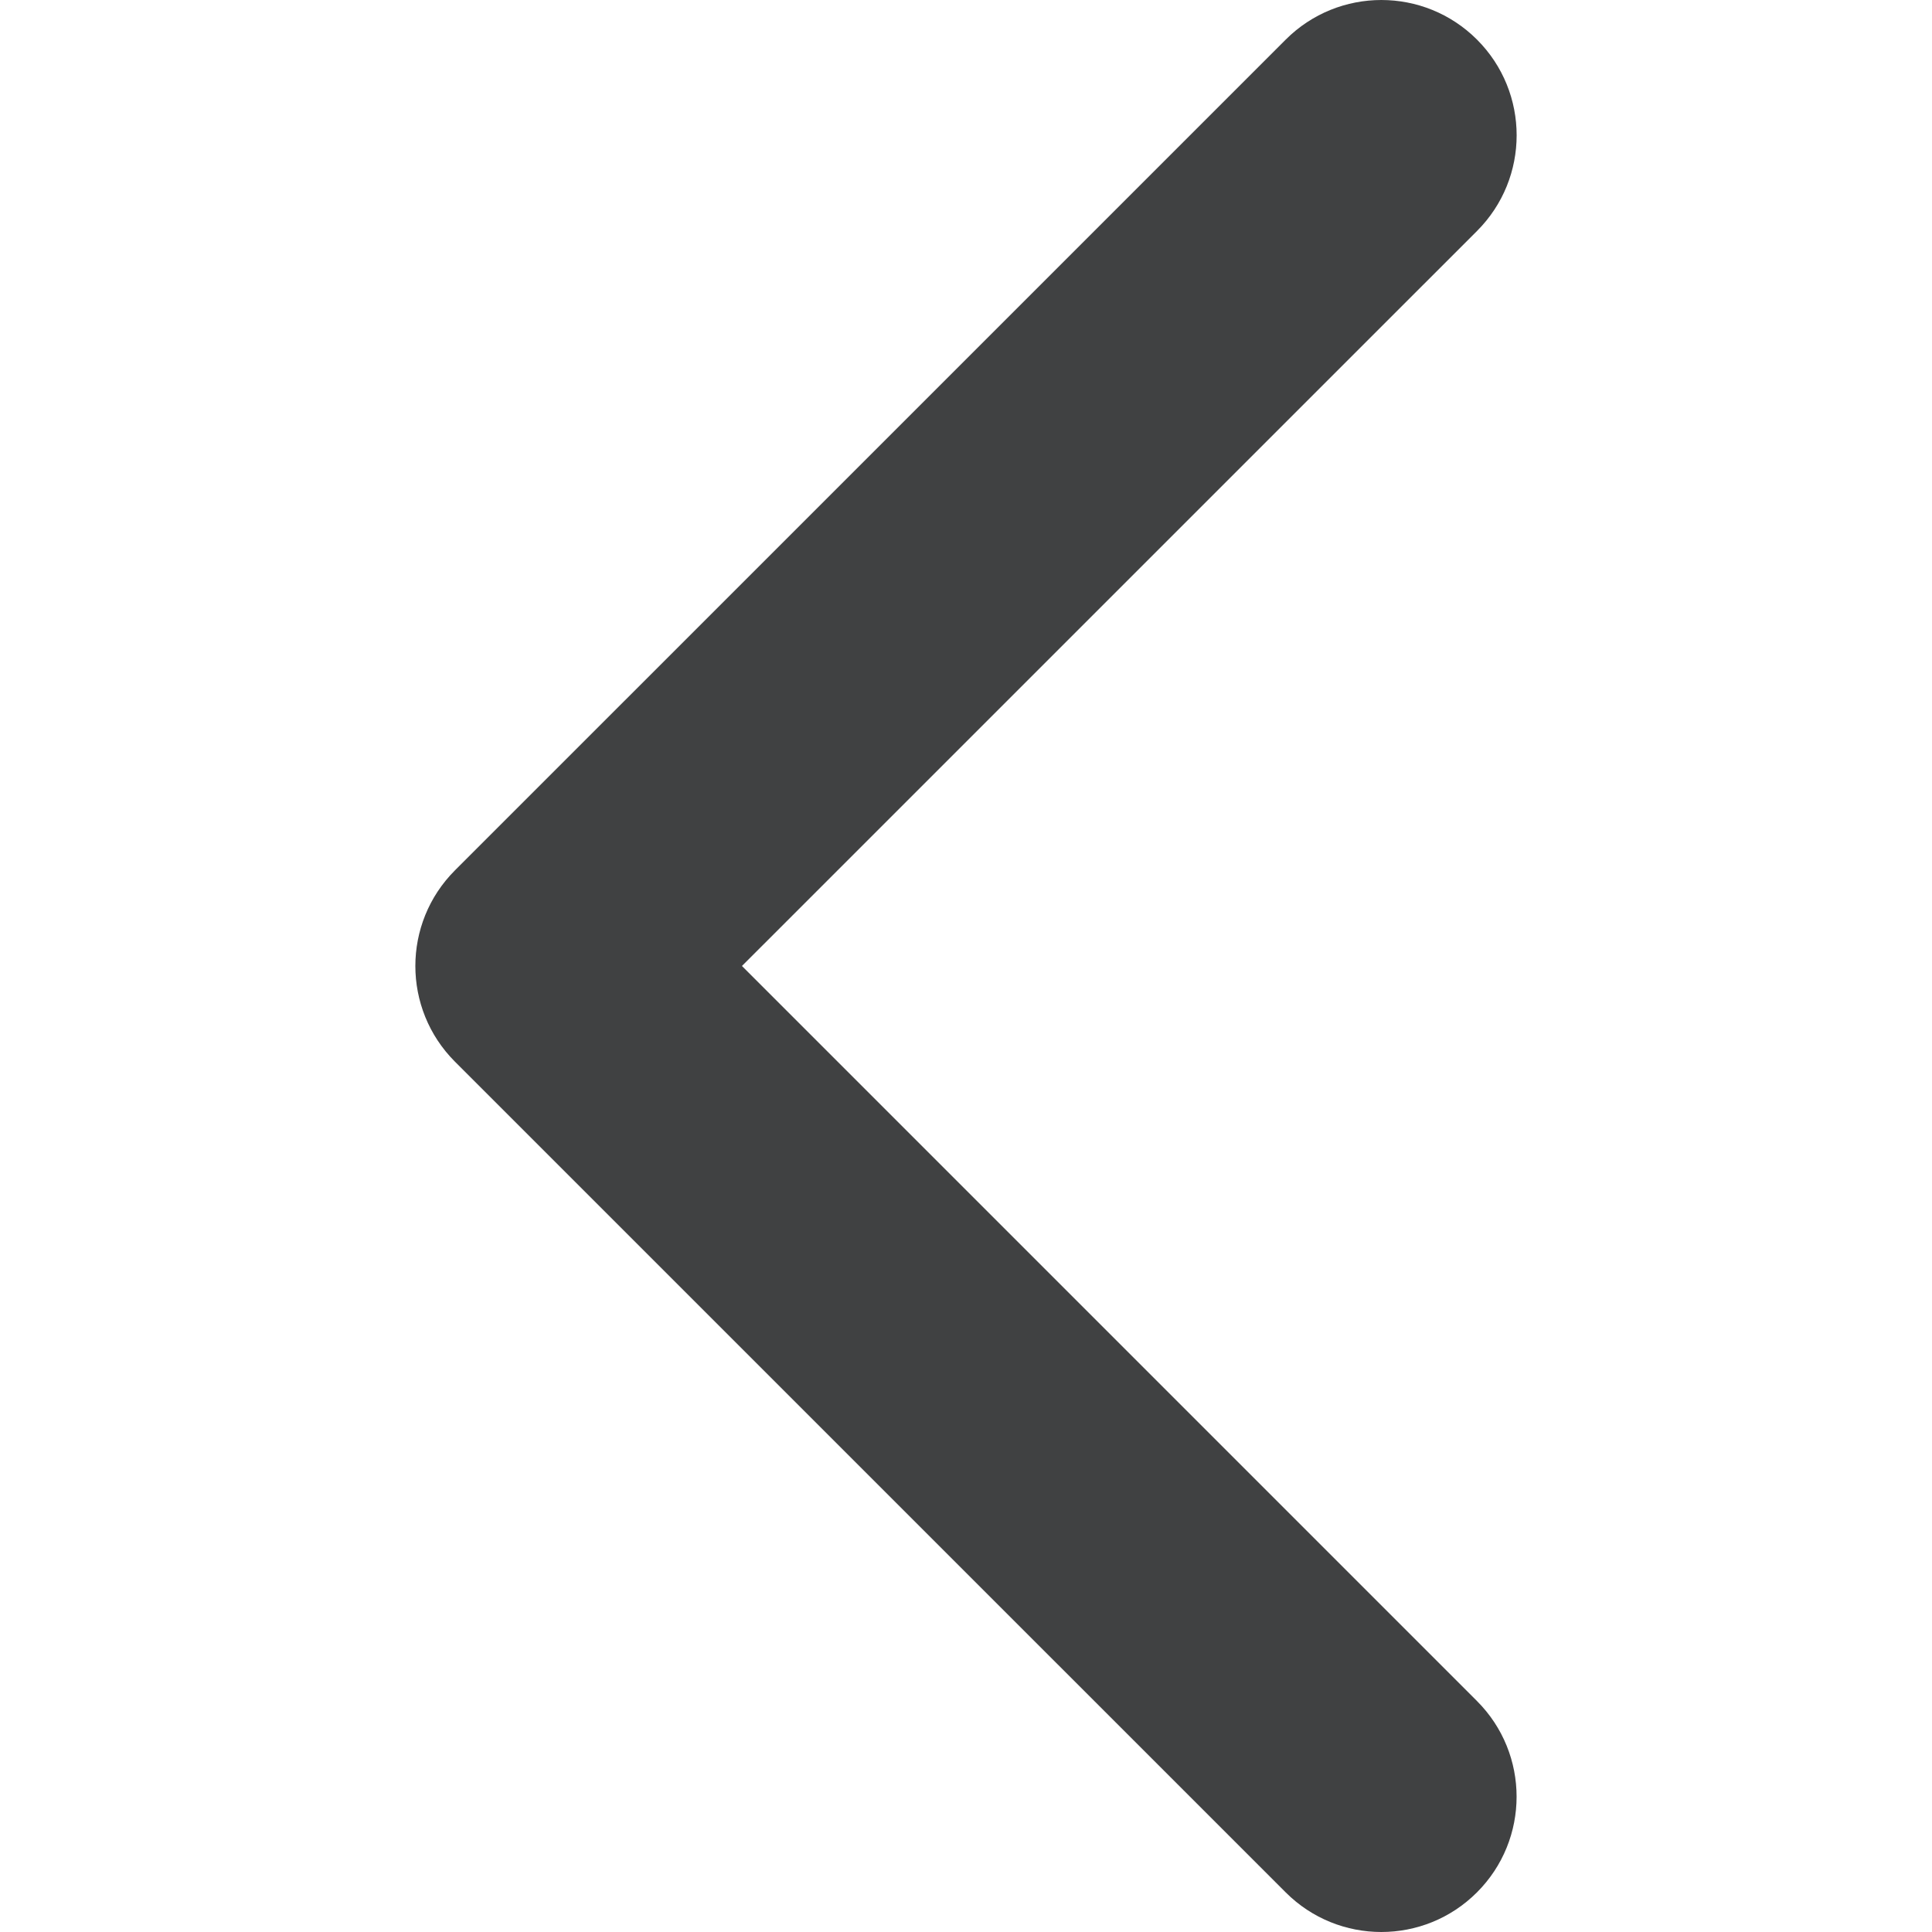
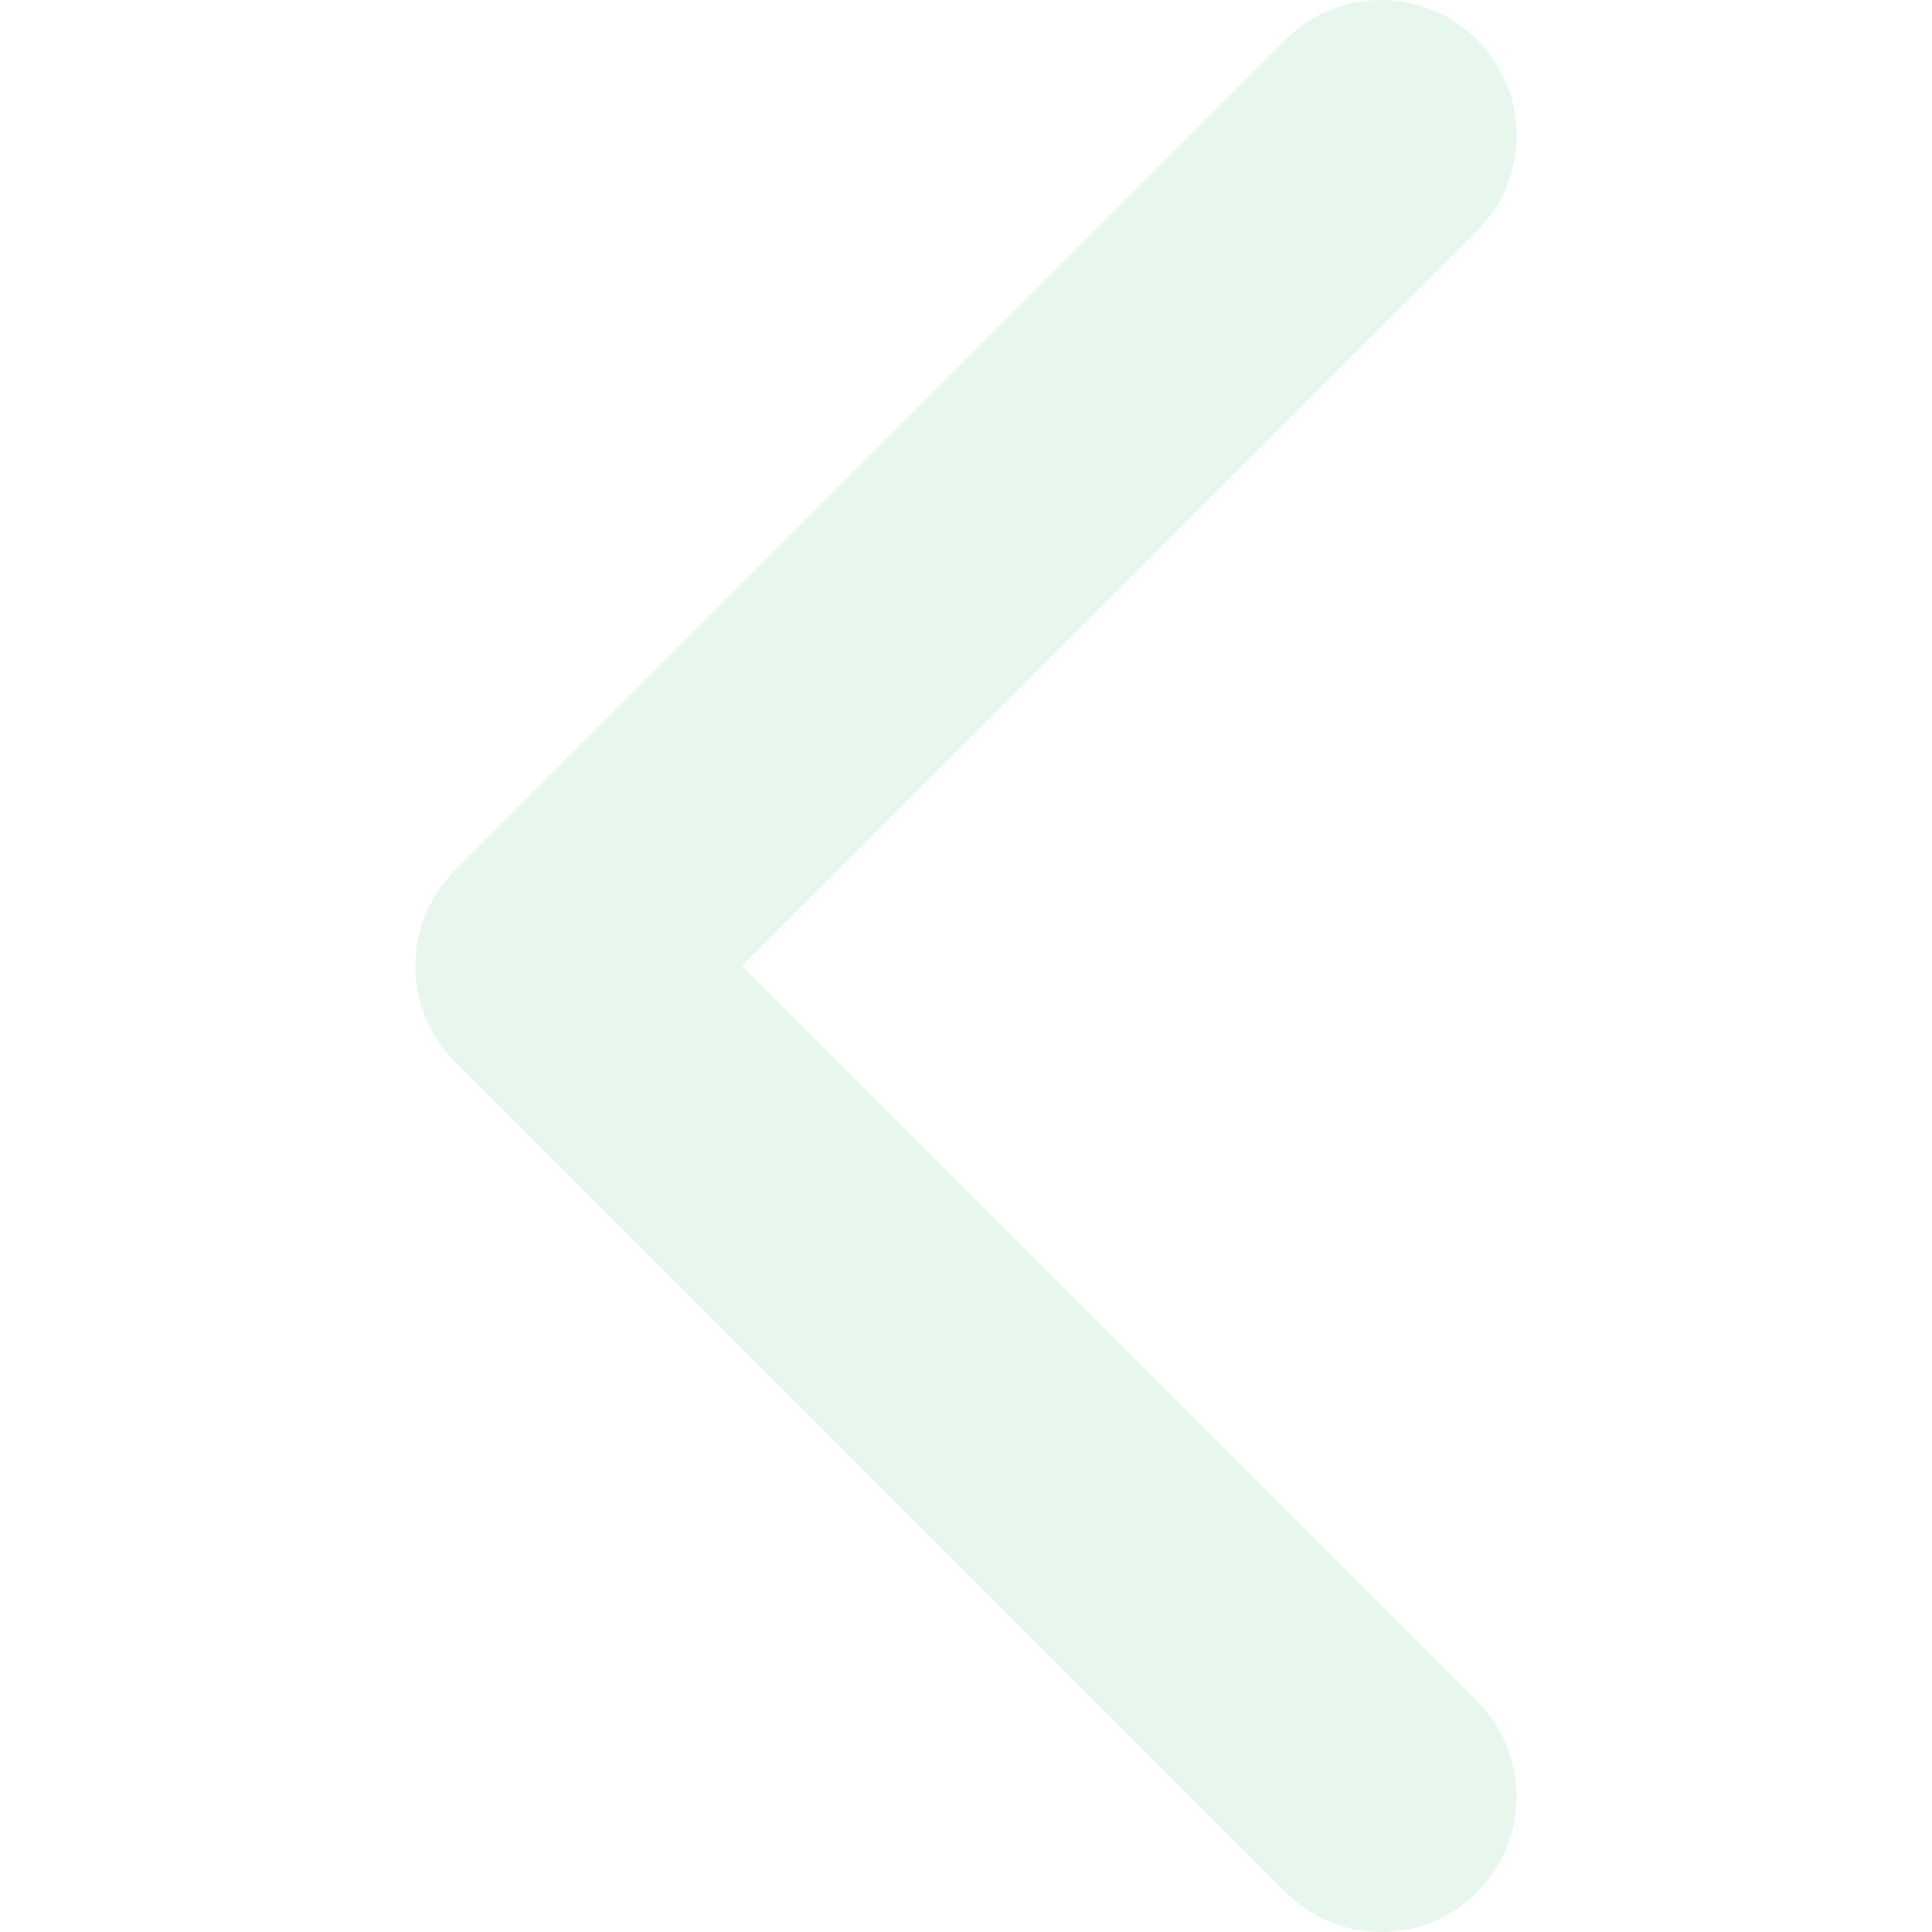
- <svg xmlns="http://www.w3.org/2000/svg" version="1.1" id="Capa_1" x="0px" y="0px" width="451.847px" height="451.847px" viewBox="0 0 451.847 451.847" style="enable-background:new 0 0 451.847 451.847;" xml:space="preserve" fill="#404142">
+ <svg xmlns="http://www.w3.org/2000/svg" version="1.1" id="Capa_1" x="0px" y="0px" width="451.847px" height="451.847px" viewBox="0 0 451.847 451.847" style="enable-background:new 0 0 451.847 451.847;" xml:space="preserve" fill="#E8F7EE">
  <g>
    <path d="M97.141,225.92c0-8.095,3.091-16.192,9.259-22.366L300.689,9.27c12.359-12.359,32.397-12.359,44.751,0   c12.354,12.354,12.354,32.388,0,44.748L173.525,225.92l171.903,171.909c12.354,12.354,12.354,32.391,0,44.744   c-12.354,12.365-32.386,12.365-44.745,0l-194.29-194.281C100.226,242.115,97.141,234.018,97.141,225.92z" />
  </g>
  <g>
</g>
  <g>
</g>
  <g>
</g>
  <g>
</g>
  <g>
</g>
  <g>
</g>
  <g>
</g>
  <g>
</g>
  <g>
</g>
  <g>
</g>
  <g>
</g>
  <g>
</g>
  <g>
</g>
  <g>
</g>
  <g>
</g>
</svg>
